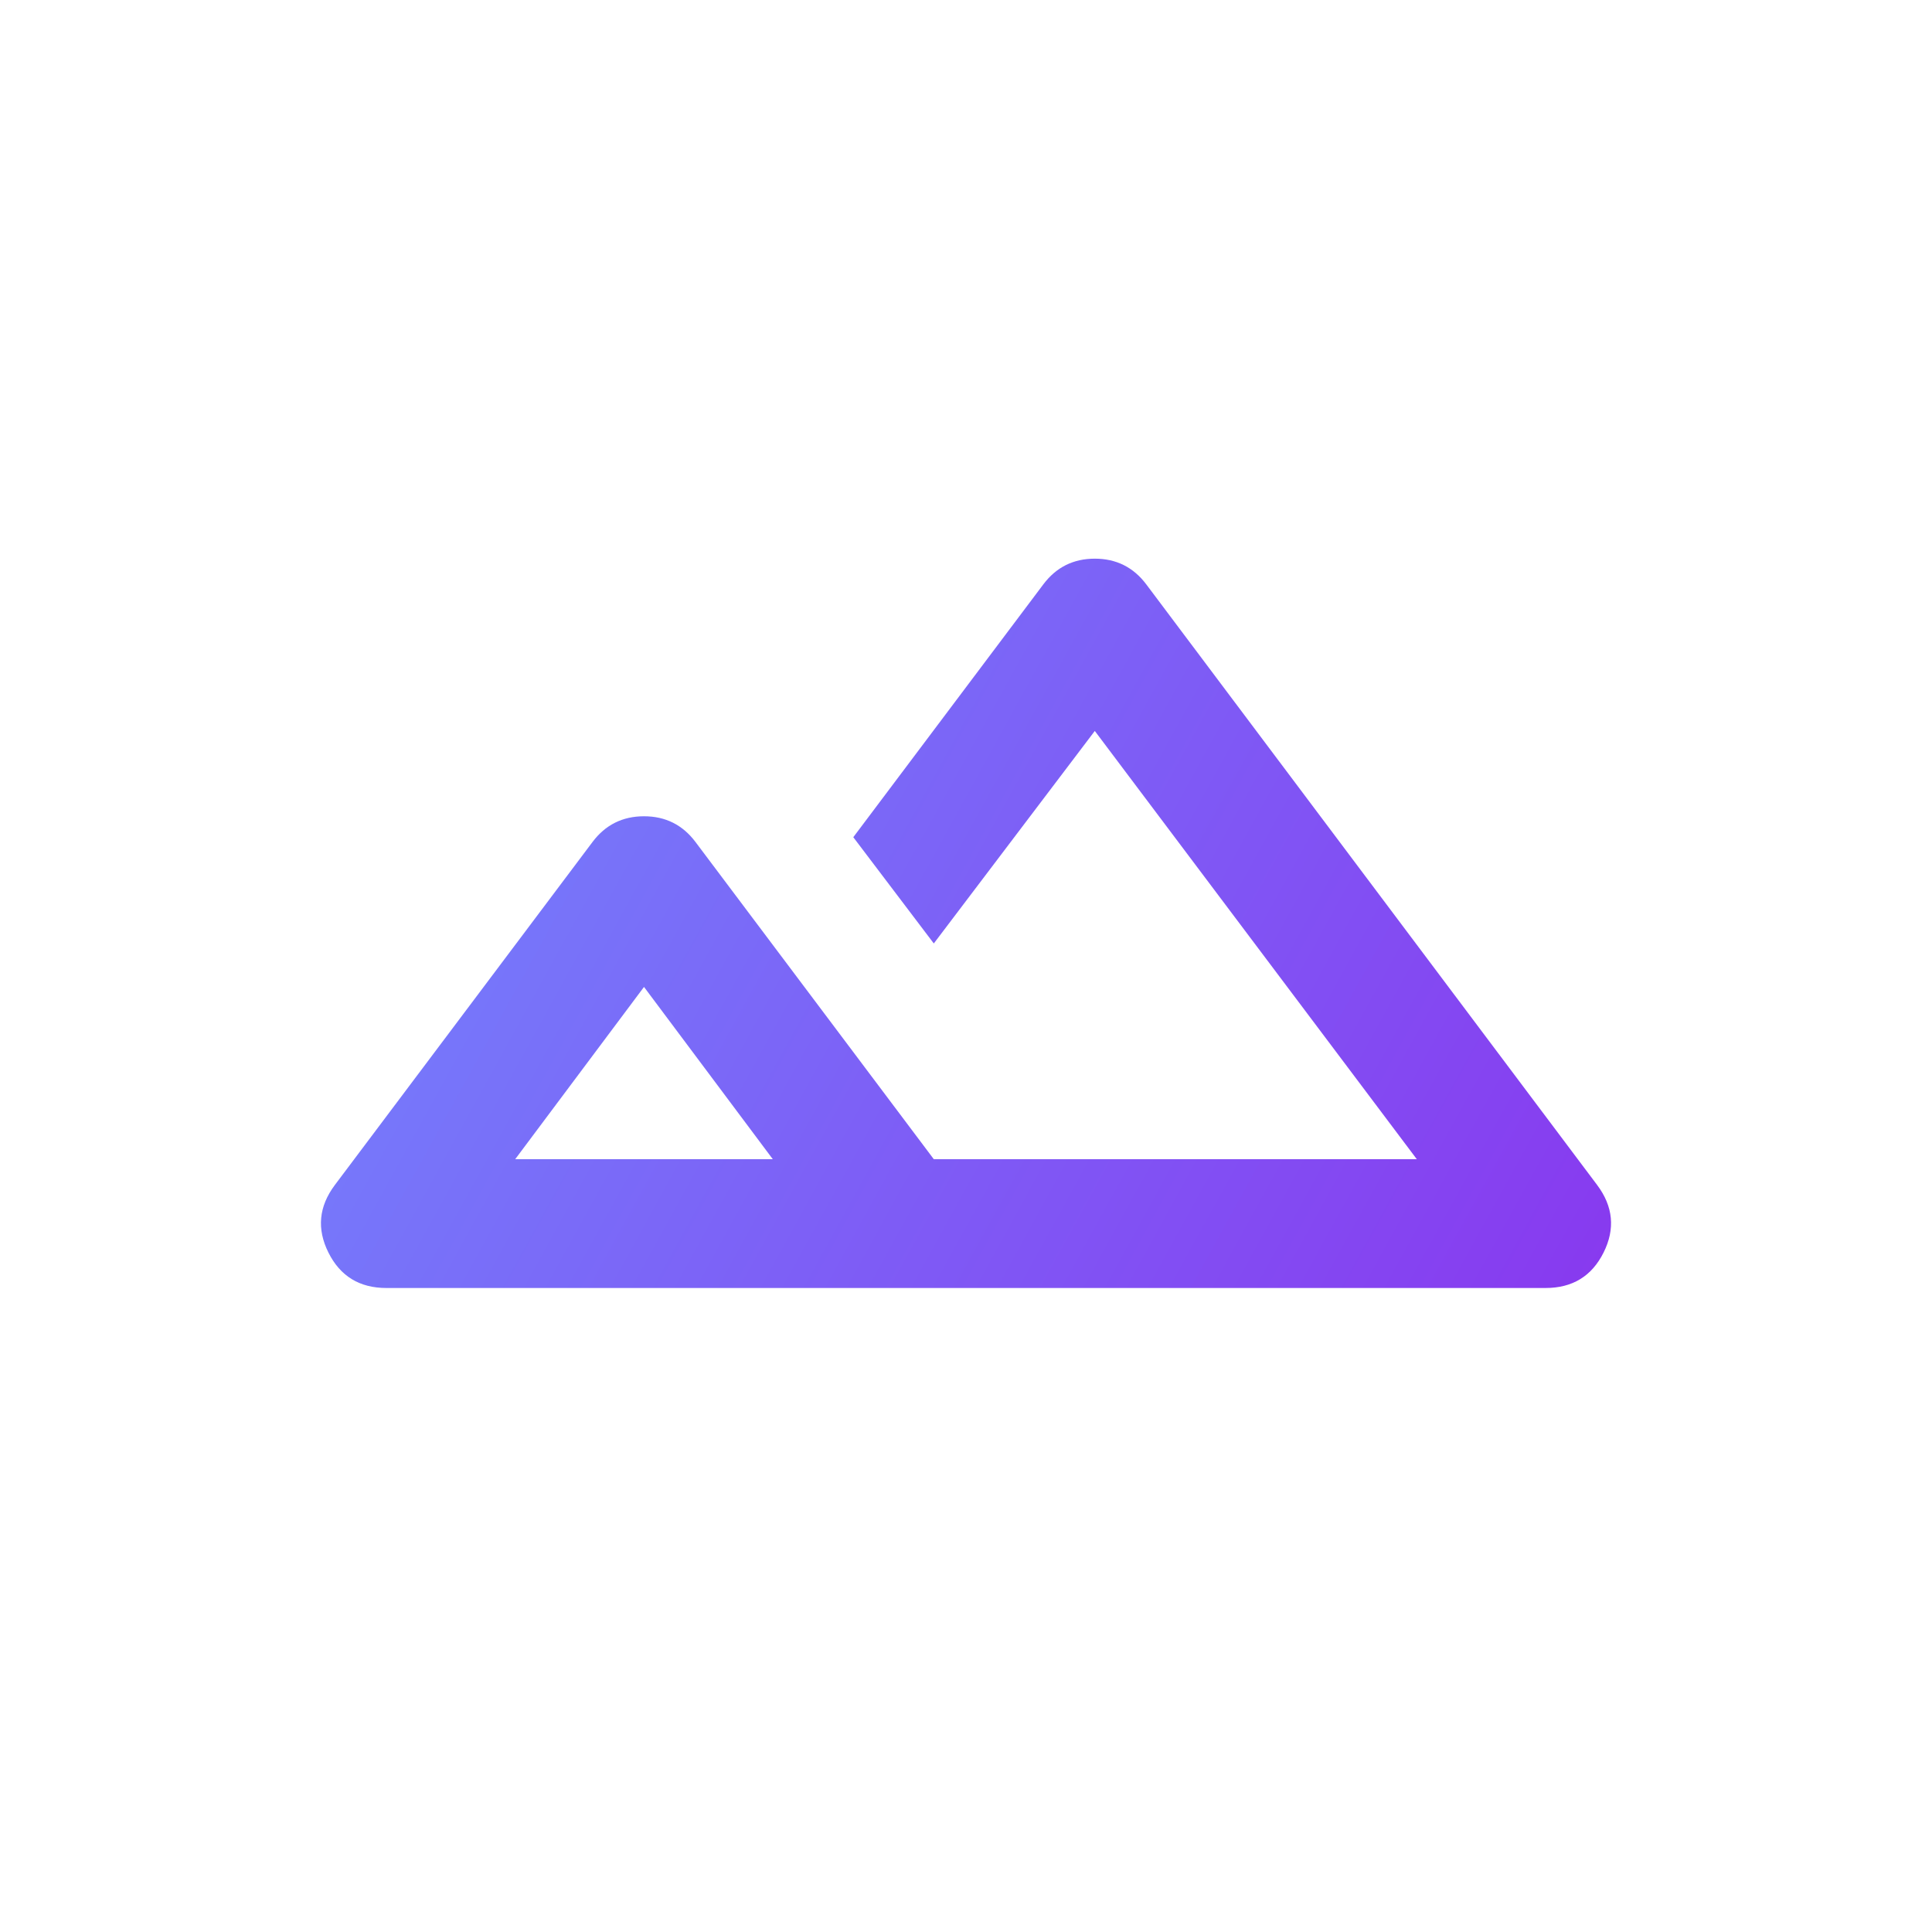
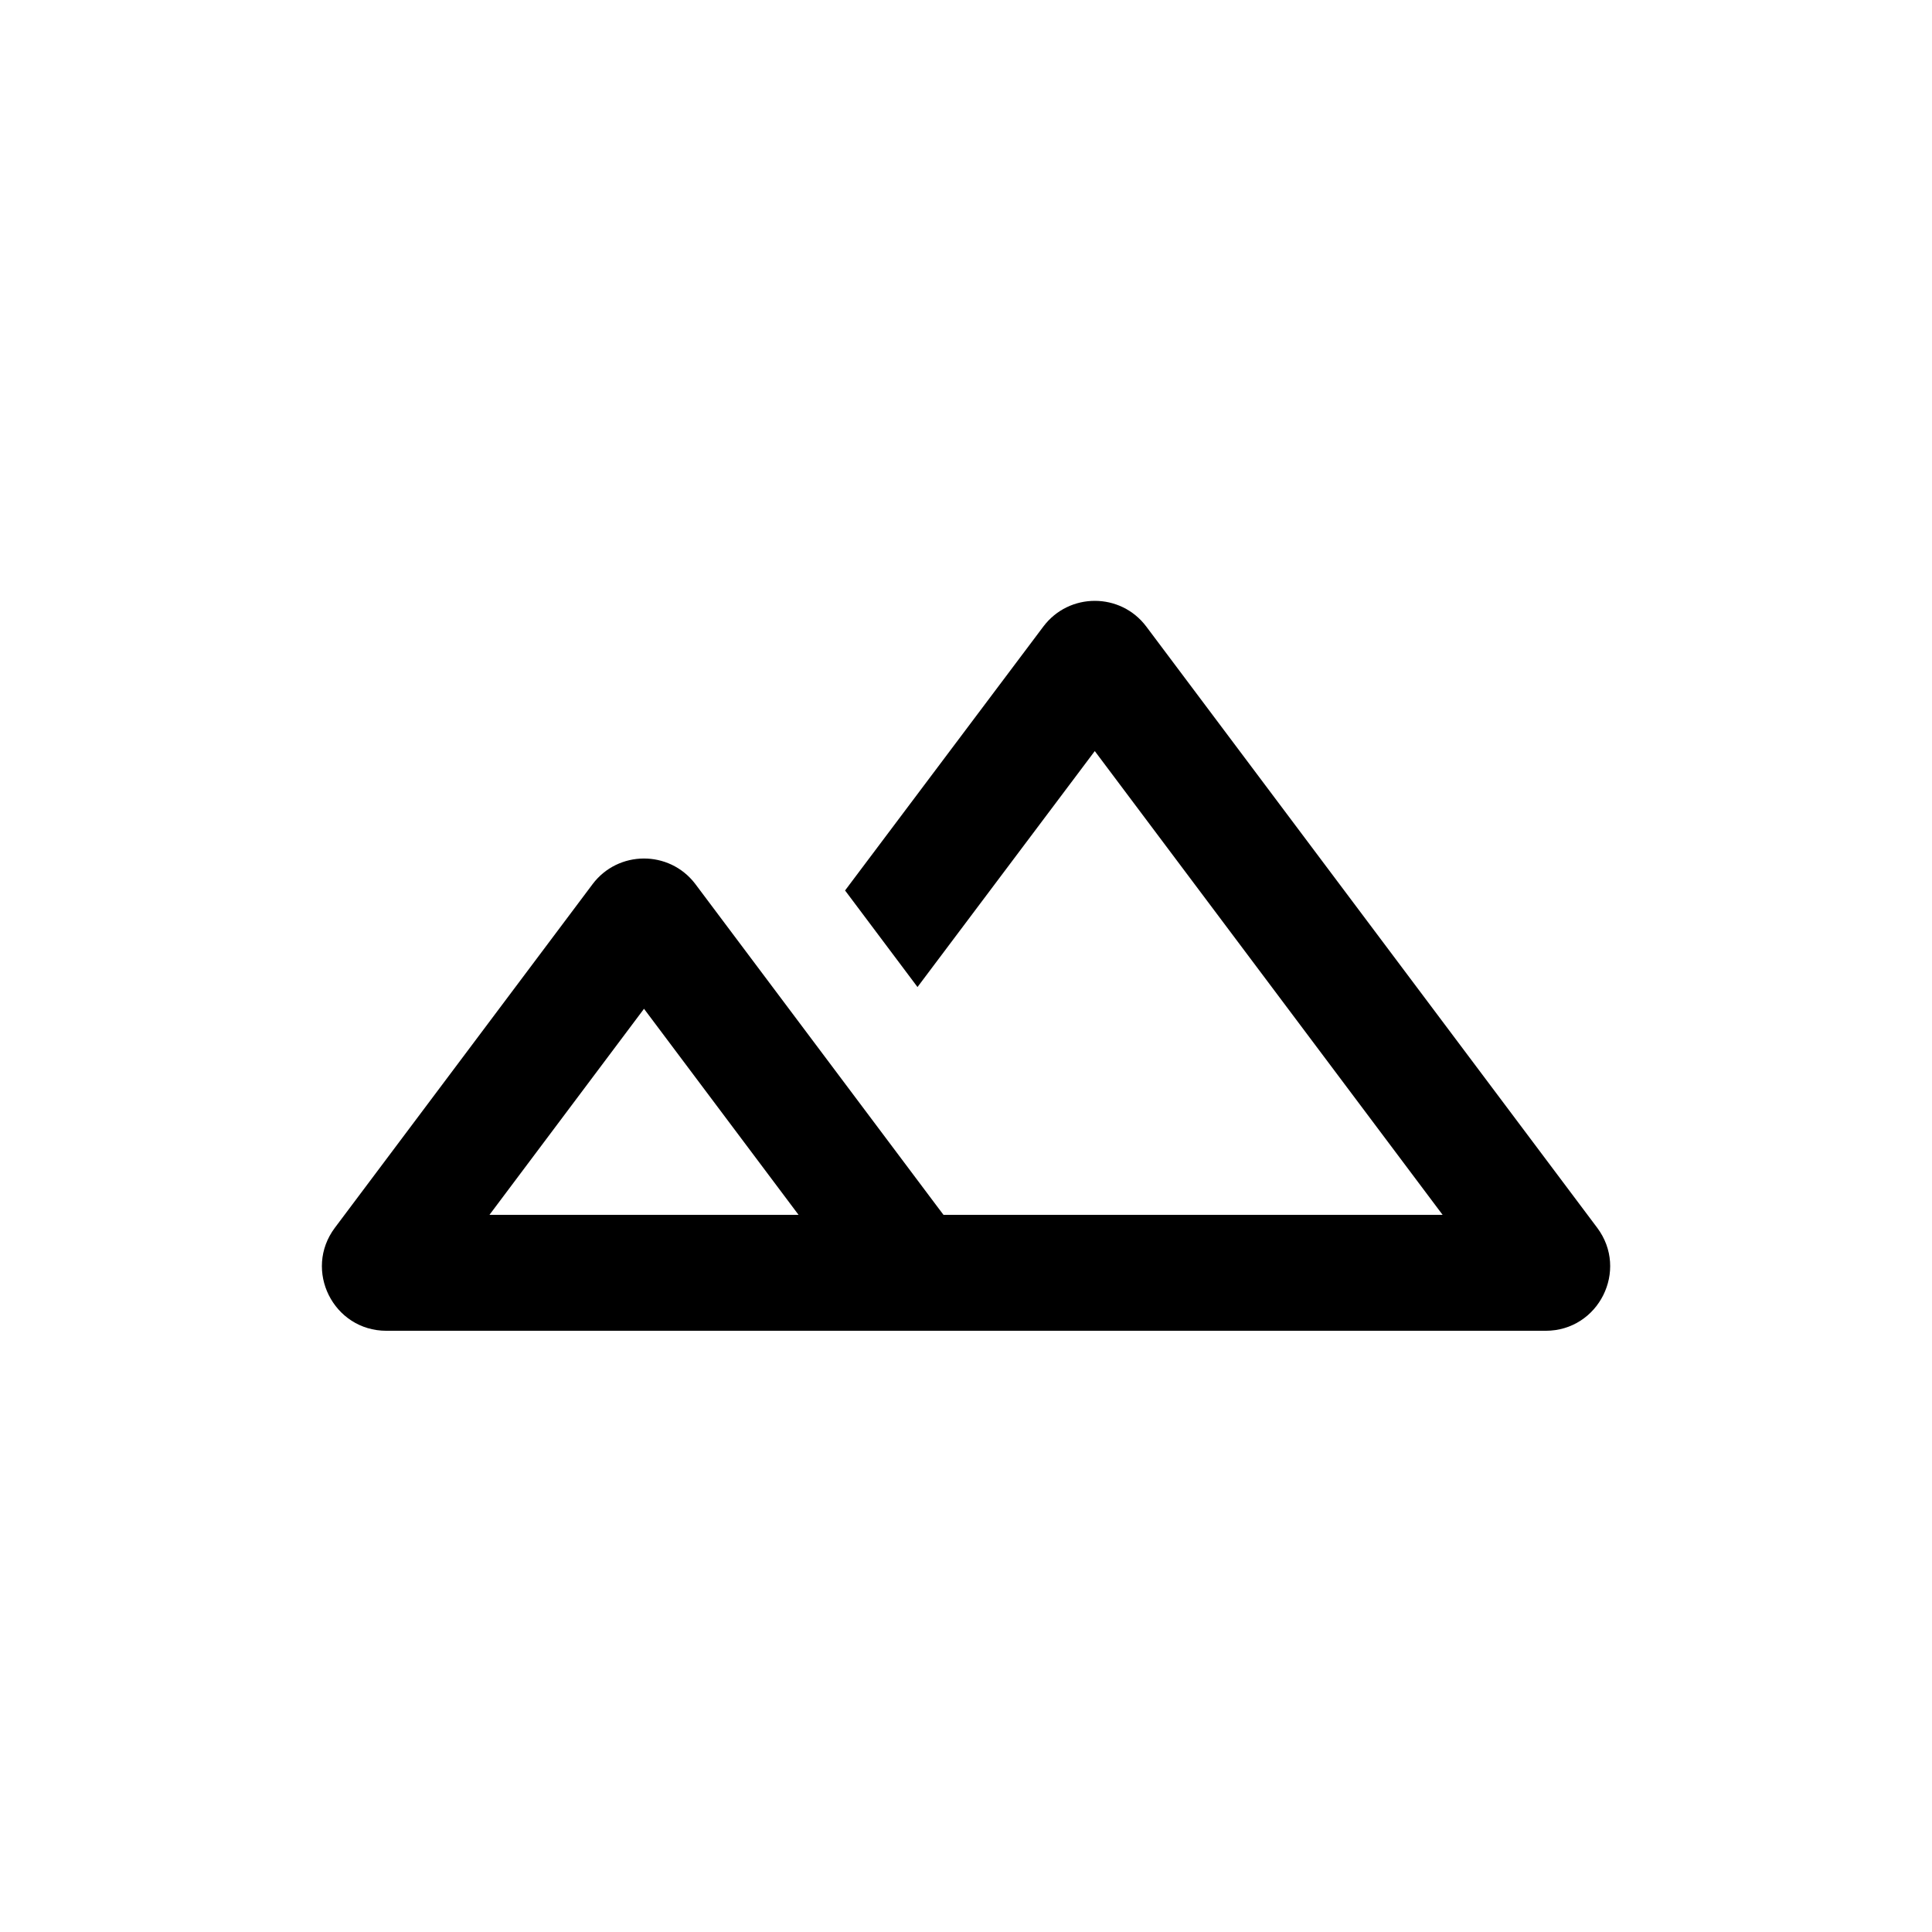
- <svg xmlns="http://www.w3.org/2000/svg" width="512" height="512" viewBox="0 0 512 512" fill="none" version="1.1" id="svg842">
-   <mask id="mask0_2_46" style="mask-type:alpha" maskUnits="userSpaceOnUse" x="51" y="34" width="410" height="410">
-     <rect x="51.2" y="34.133" width="409.6" height="409.6" fill="#D9D9D9" id="rect828" />
-   </mask>
-   <g mask="url(#mask0_2_46)" id="g833">
-     <path d="M102.4 341.333C95.289 341.333 90.169 338.204 87.04 331.947C83.911 325.689 84.48 319.716 88.746 314.027L157.013 223.147C160.427 218.596 164.978 216.32 170.667 216.32C176.355 216.32 180.907 218.596 184.32 223.147L247.467 307.2H375.467L290.133 193.707L247.467 250.027L226.133 221.867L276.48 154.88C279.893 150.329 284.444 148.053 290.133 148.053C295.822 148.053 300.373 150.329 303.787 154.88L423.253 314.027C427.52 319.716 428.089 325.689 424.96 331.947C421.831 338.204 416.711 341.333 409.6 341.333H102.4ZM136.533 307.2H204.8L170.667 261.547L136.533 307.2Z" fill="url(#paint0_linear_2_46)" id="path831" />
-   </g>
-   <defs id="defs840">
-     <linearGradient id="paint0_linear_2_46" x1="85.333" y1="153.6" x2="426.666" y2="341.333" gradientUnits="userSpaceOnUse">
-       <stop stop-color="#7287FD" id="stop835" />
-       <stop offset="1" stop-color="#8839EF" id="stop837" />
-     </linearGradient>
-   </defs>
+ <svg xmlns="http://www.w3.org/2000/svg" width="512" height="512" viewBox="0 0 512 512" fill="none">
+   <path fill-rule="evenodd" clip-rule="evenodd" d="M382.31 321.95L290.128 199.042L243.146 261.575L223.95 235.982L276.493 166.047C283.324 156.956 296.968 156.961 303.791 166.059L423.27 325.364C431.708 336.615 423.68 352.67 409.617 352.67H102.402C88.338 352.67 80.31 336.615 88.749 325.364L157.015 234.341C163.795 225.302 177.308 225.24 184.181 234.155L247.979 319.219L250.039 321.95H382.31ZM129.709 321.95H211.629L170.669 267.337L129.709 321.95Z" fill="black" />
</svg>
